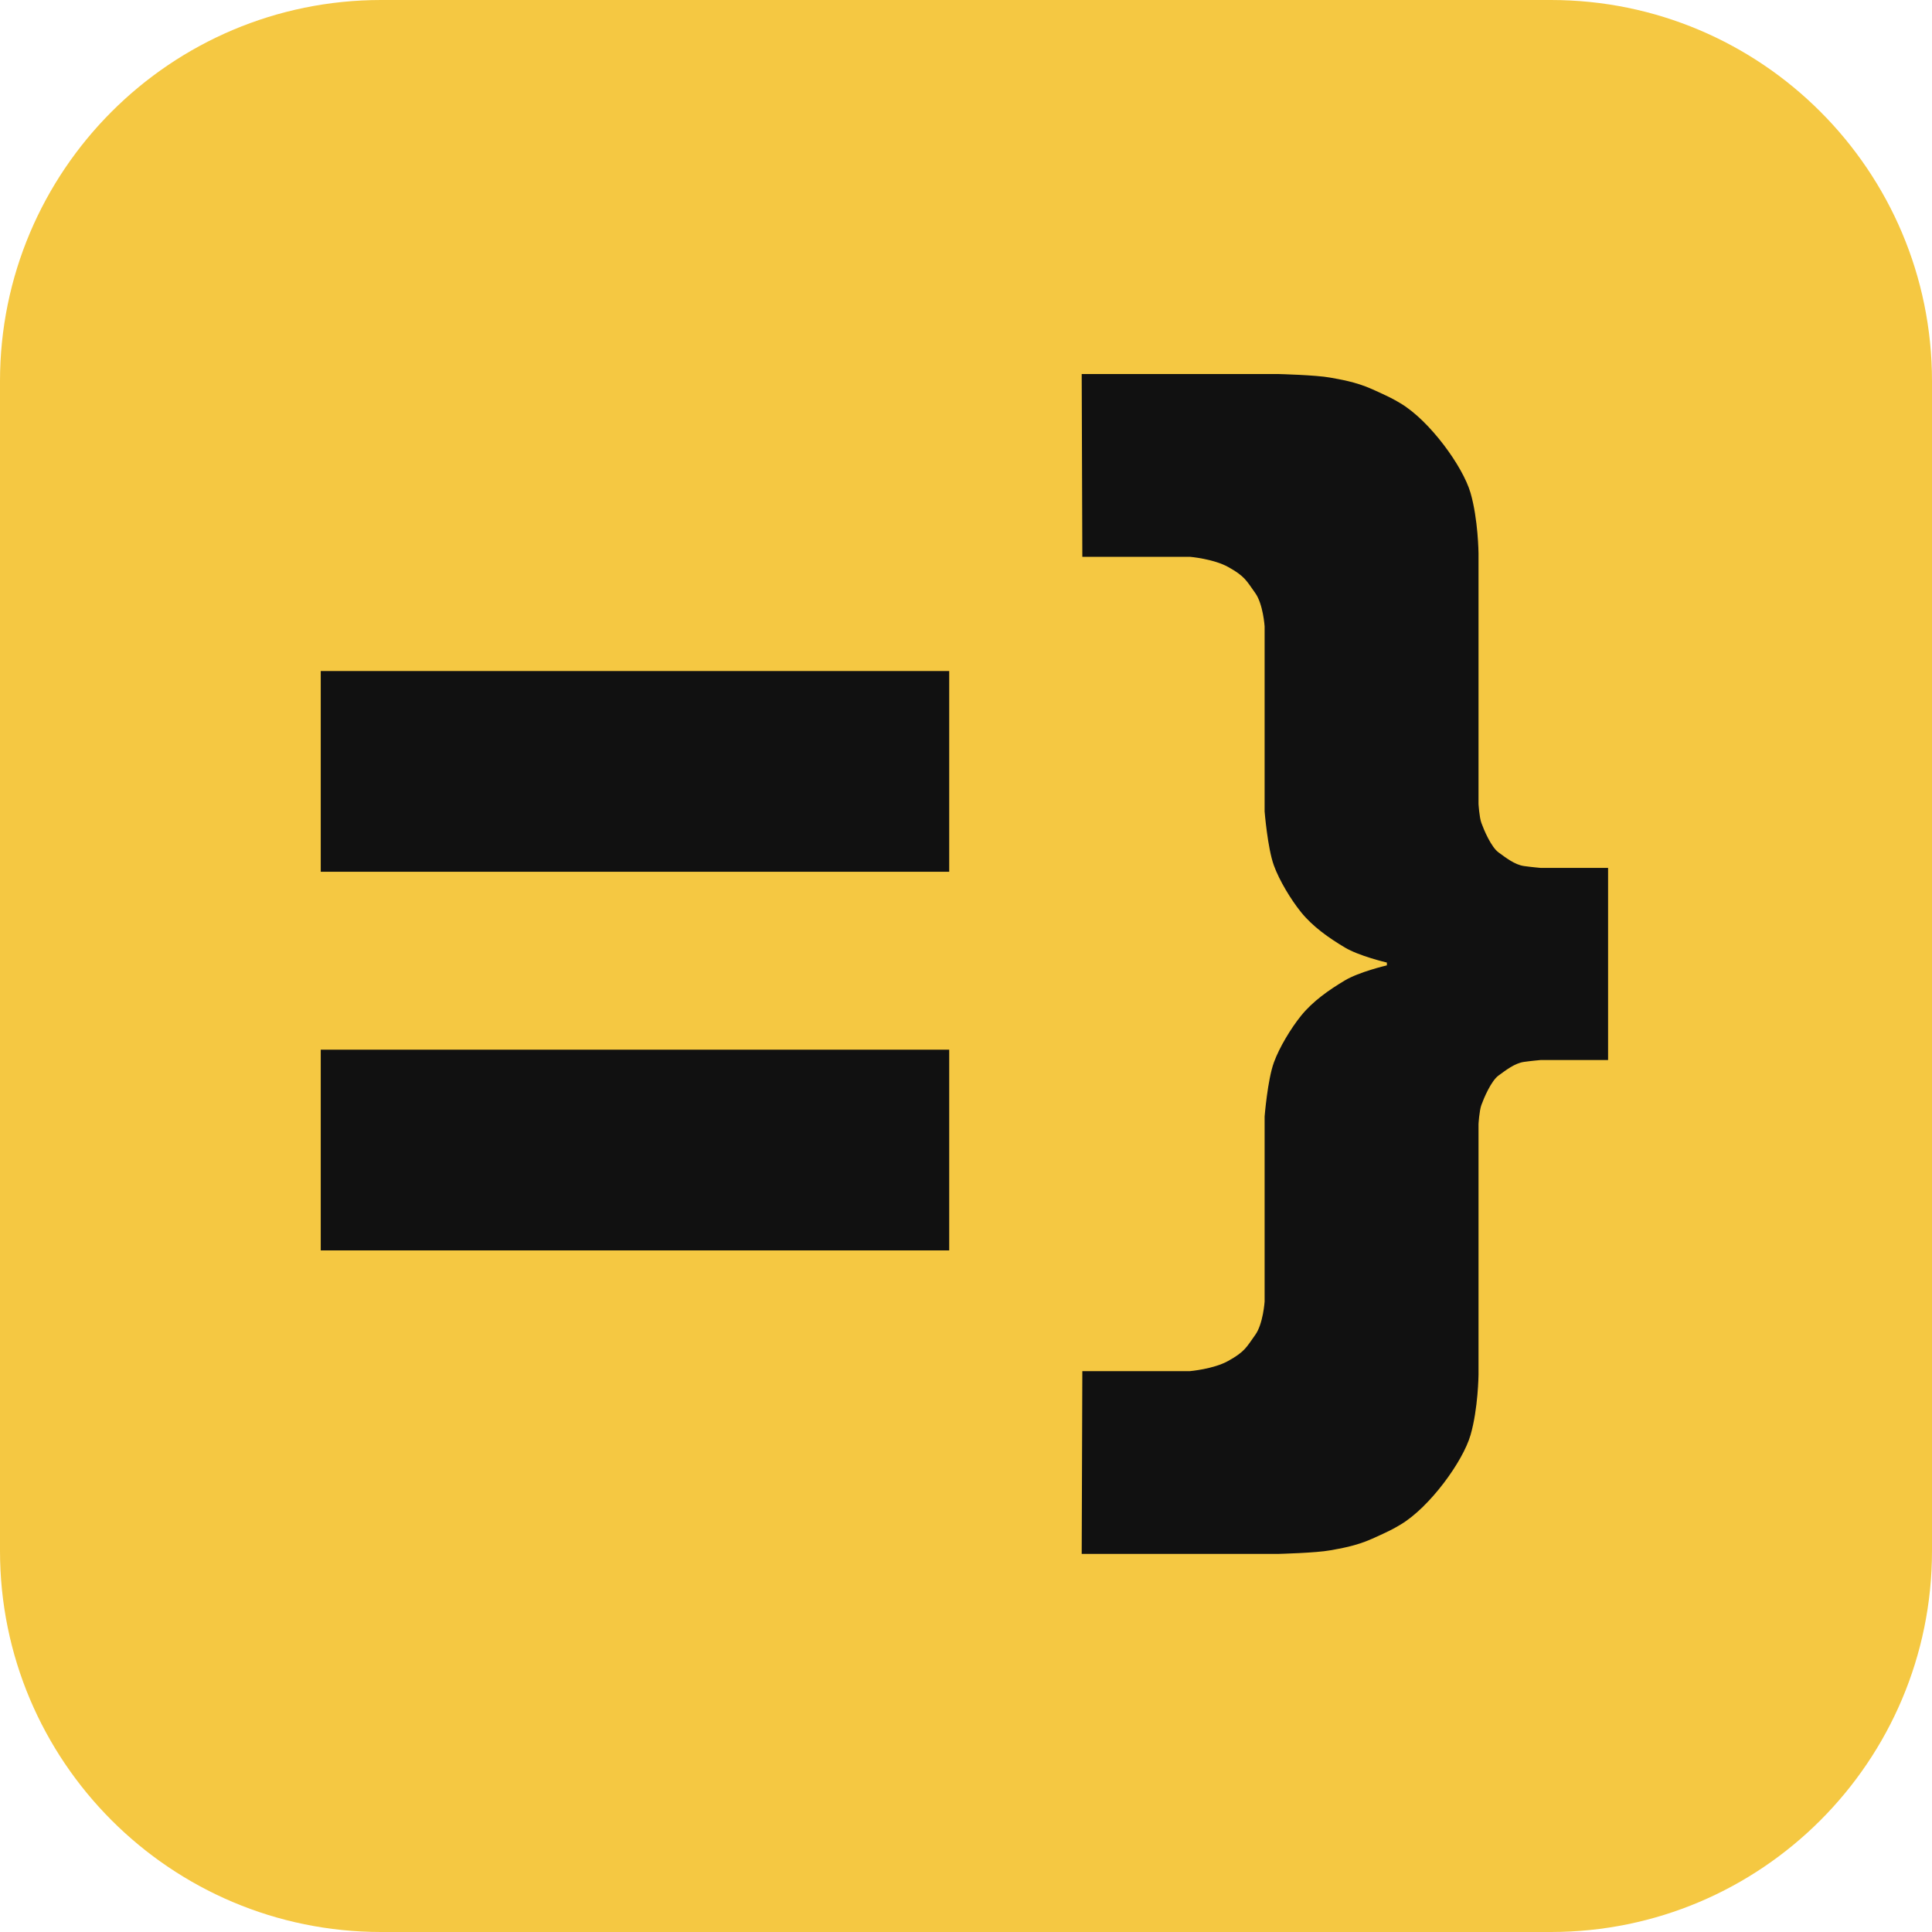
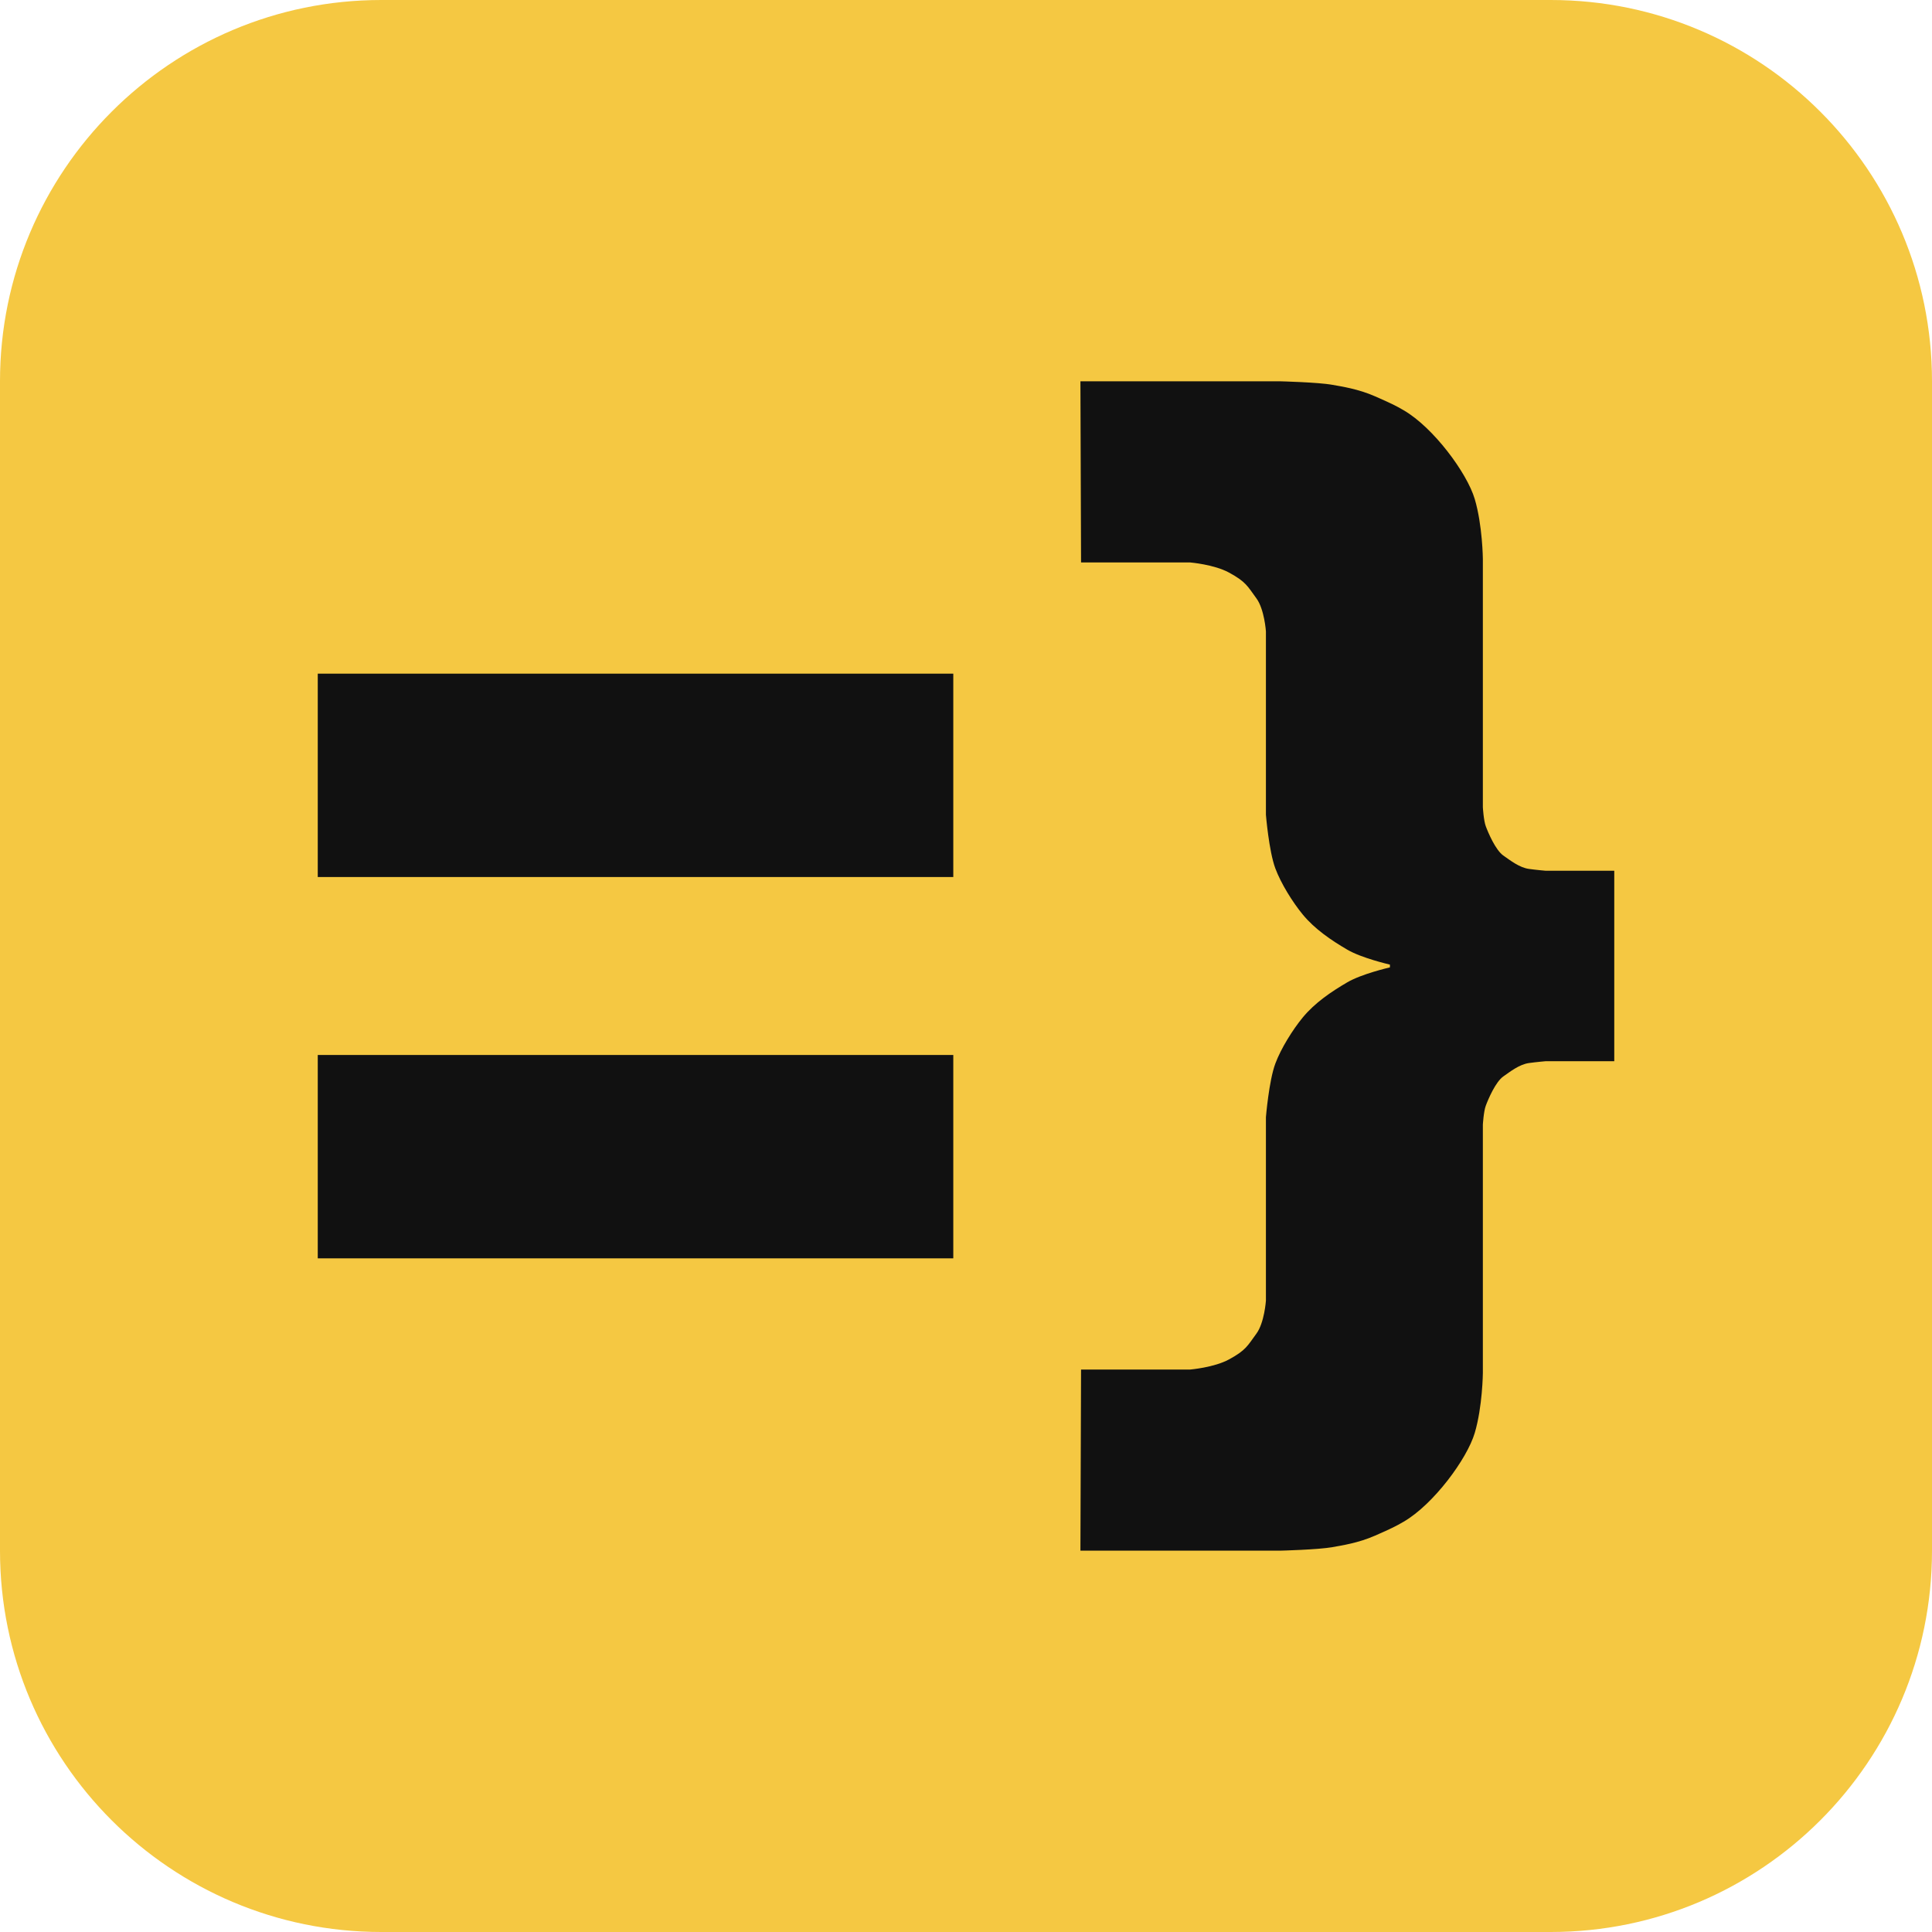
- <svg xmlns="http://www.w3.org/2000/svg" version="1.1" id="svg1" width="1520.494" height="1520.494" viewBox="0 0 1520.494 1520.494">
-   <defs id="defs1" />
-   <g id="g1" style="display:inline">
-     <rect style="display:inline;fill:#f5c842;fill-opacity:1;stroke:none;stroke-width:1.489" id="rect1" width="1520.494" height="1520.494" x="0" y="0" rx="300" ry="300" />
-     <path id="path8" style="baseline-shift:baseline;display:inline;overflow:visible;opacity:1;fill:#111111;fill-opacity:1;stroke:none;stroke-width:0;stroke-dasharray:none;enable-background:accumulate;stop-color:#000000;stop-opacity:1" d="m 1006.139,294.369 -154.834,0.002 0.492,143.84 h 84.686 c 0.024,0.002 18.507,1.581 30.045,7.984 13.353,7.411 14.426,10.863 21.408,20.607 3.026,4.222 4.897,10.787 5.967,16.273 1.068,5.479 1.357,9.855 1.357,9.867 v 145.674 l 0.002,0.025 c 0,0 0.575,7.175 1.771,16.066 1.196,8.891 3.003,19.484 5.531,26.449 4.308,11.868 13.434,26.907 21.338,36.701 9.258,11.473 21.925,20.311 34.492,27.824 11.14,6.66 32.182,11.649 33.09,11.863 v 2.205 c -0.908,0.214 -21.95,5.204 -33.09,11.863 -12.567,7.513 -25.234,16.352 -34.492,27.824 -7.904,9.794 -17.03,24.833 -21.338,36.701 -2.528,6.965 -4.335,17.558 -5.531,26.449 -1.196,8.891 -1.771,16.066 -1.771,16.066 l -0.002,0.027 v 145.674 c -8.1e-4,0.012 -0.289,4.388 -1.357,9.867 -1.069,5.487 -2.941,12.051 -5.967,16.273 -6.982,9.745 -8.056,13.197 -21.408,20.608 -11.538,6.404 -30.021,7.984 -30.045,7.984 h -84.686 l -0.492,143.84 h 154.834 0.01 c 0,0 7.443,-0.189 16.258,-0.635 8.815,-0.446 18.976,-1.14 24.549,-2.186 7.083,-1.329 19.828,-3.191 33.072,-9.156 13.147,-5.921 16.077,-7.433 22.137,-11.041 11.597,-6.904 23.839,-19.324 33.971,-32.611 10.132,-13.287 18.138,-27.419 21.17,-37.873 6.04,-20.824 6.295,-47.564 6.295,-47.564 V 884.688 c 0,-0.021 0.143,-2.604 0.498,-5.793 0.356,-3.202 0.943,-7.006 1.75,-9.236 0.937,-2.59 2.852,-7.368 5.277,-12.016 2.426,-4.648 5.406,-9.169 8.256,-11.219 5.566,-4.004 12.634,-9.671 20.014,-10.709 5.833,-0.82 13.002,-1.453 13.021,-1.455 h 53.156 v -73.125 -1.189 -0.016 -0.441 -0.455 -0.768 -0.455 -0.441 -0.016 -1.189 -73.125 h -53.156 c -0.019,-0.002 -7.189,-0.635 -13.021,-1.455 -7.379,-1.038 -14.448,-6.705 -20.014,-10.709 -2.85,-2.05 -5.83,-6.571 -8.256,-11.219 -2.426,-4.648 -4.34,-9.425 -5.277,-12.016 -0.807,-2.23 -1.394,-6.035 -1.75,-9.236 -0.355,-3.189 -0.497,-5.772 -0.498,-5.793 v -197.172 -0.004 c 0,0 -0.255,-26.741 -6.295,-47.564 -3.032,-10.453 -11.038,-24.586 -21.17,-37.873 -10.132,-13.287 -22.373,-25.707 -33.971,-32.611 -6.06,-3.608 -8.99,-5.12 -22.137,-11.041 -13.244,-5.965 -25.989,-7.828 -33.072,-9.156 -5.573,-1.045 -15.734,-1.74 -24.549,-2.186 -8.815,-0.446 -16.258,-0.635 -16.258,-0.635 z" />
-     <path id="path2" style="baseline-shift:baseline;display:inline;overflow:visible;opacity:1;fill:#111111;fill-opacity:1;stroke:none;stroke-width:0;stroke-dasharray:none;enable-background:accumulate;stop-color:#000000;stop-opacity:1" d="M 252.43,528.109 V 686.082 H 747.031 V 528.109 Z" />
-     <path id="path6" style="baseline-shift:baseline;display:inline;overflow:visible;opacity:1;fill:#111111;fill-opacity:1;stroke:none;stroke-width:0;stroke-dasharray:none;enable-background:accumulate;stop-color:#000000;stop-opacity:1" d="M 252.43,826.109 V 984.082 H 747.031 V 826.109 Z" />
+ <svg xmlns="http://www.w3.org/2000/svg" width="1520" height="1520" version="1.1" viewBox="0 0 1520 1520">
+   <g>
+     <rect width="1520" height="1520" rx="300" fill="#f5c842" />
+     <g fill="#111">
+       <path d="m1007 300-156.98 2e-3 0.499 142.51h85.857c0.024 2e-3 18.763 1.566 30.461 7.911 13.537 7.343 14.626 10.763 21.704 20.417 3.067 4.184 4.965 10.687 6.049 16.123 1.083 5.428 1.375 9.764 1.376 9.776v144.33l2e-3 0.025s0.583 7.109 1.796 15.918c1.213 8.809 3.045 19.305 5.608 26.205 4.368 11.759 13.62 26.659 21.633 36.363 9.387 11.367 22.228 20.124 34.969 27.568 11.294 6.598 32.628 11.542 33.548 11.754v2.185c-0.92 0.212-22.254 5.155-33.548 11.754-12.741 7.444-25.583 16.201-34.97 27.568-8.013 9.704-17.266 24.604-21.633 36.363-2.563 6.901-4.395 17.396-5.608 26.205-1.213 8.809-1.796 15.918-1.796 15.918l-2e-3 0.027v144.33c-8.2e-4 0.012-0.293 4.348-1.376 9.776-1.084 5.436-2.982 11.94-6.049 16.123-7.079 9.655-8.167 13.075-21.704 20.418-11.698 6.345-30.437 7.911-30.461 7.911h-85.857l-0.499 142.51h156.99s7.546-0.187 16.483-0.629c8.937-0.442 19.238-1.13 24.889-2.165 7.181-1.317 20.102-3.162 33.53-9.072 13.329-5.867 16.299-7.365 22.443-10.939 11.758-6.841 24.169-19.146 34.441-32.311s18.389-27.167 21.463-37.524c6.123-20.632 6.382-47.126 6.382-47.126v-195.36c0-0.021 0.145-2.58 0.505-5.74 0.361-3.172 0.956-6.942 1.774-9.151 0.95-2.566 2.891-7.3 5.35-11.905 2.459-4.605 5.481-9.084 8.37-11.115 5.643-3.967 12.809-9.582 20.29-10.61 5.913-0.813 13.182-1.44 13.202-1.442h53.892v-149.83h-53.892c-0.019-2e-3 -7.288-0.629-13.202-1.442-7.481-1.028-14.648-6.643-20.29-10.61-2.889-2.031-5.911-6.51-8.37-11.115-2.459-4.605-4.4-9.338-5.35-11.905-0.818-2.209-1.413-5.979-1.774-9.151-0.36-3.159-0.504-5.719-0.505-5.74v-195.36s-0.259-26.494-6.382-47.126c-3.074-10.357-11.191-24.359-21.463-37.524s-22.683-25.47-34.441-32.311c-6.144-3.575-9.114-5.072-22.443-10.939-13.427-5.91-26.349-7.755-33.53-9.072-5.65-1.036-15.952-1.724-24.889-2.165-8.937-0.442-16.483-0.629-16.483-0.629z" stop-color="#000000" />
+       <rect x="250" y="830" width="500" height="160" stroke-width="1.347" />
+       <rect x="250" y="530" width="500" height="160" stroke-width="1.347" />
+     </g>
  </g>
</svg>
